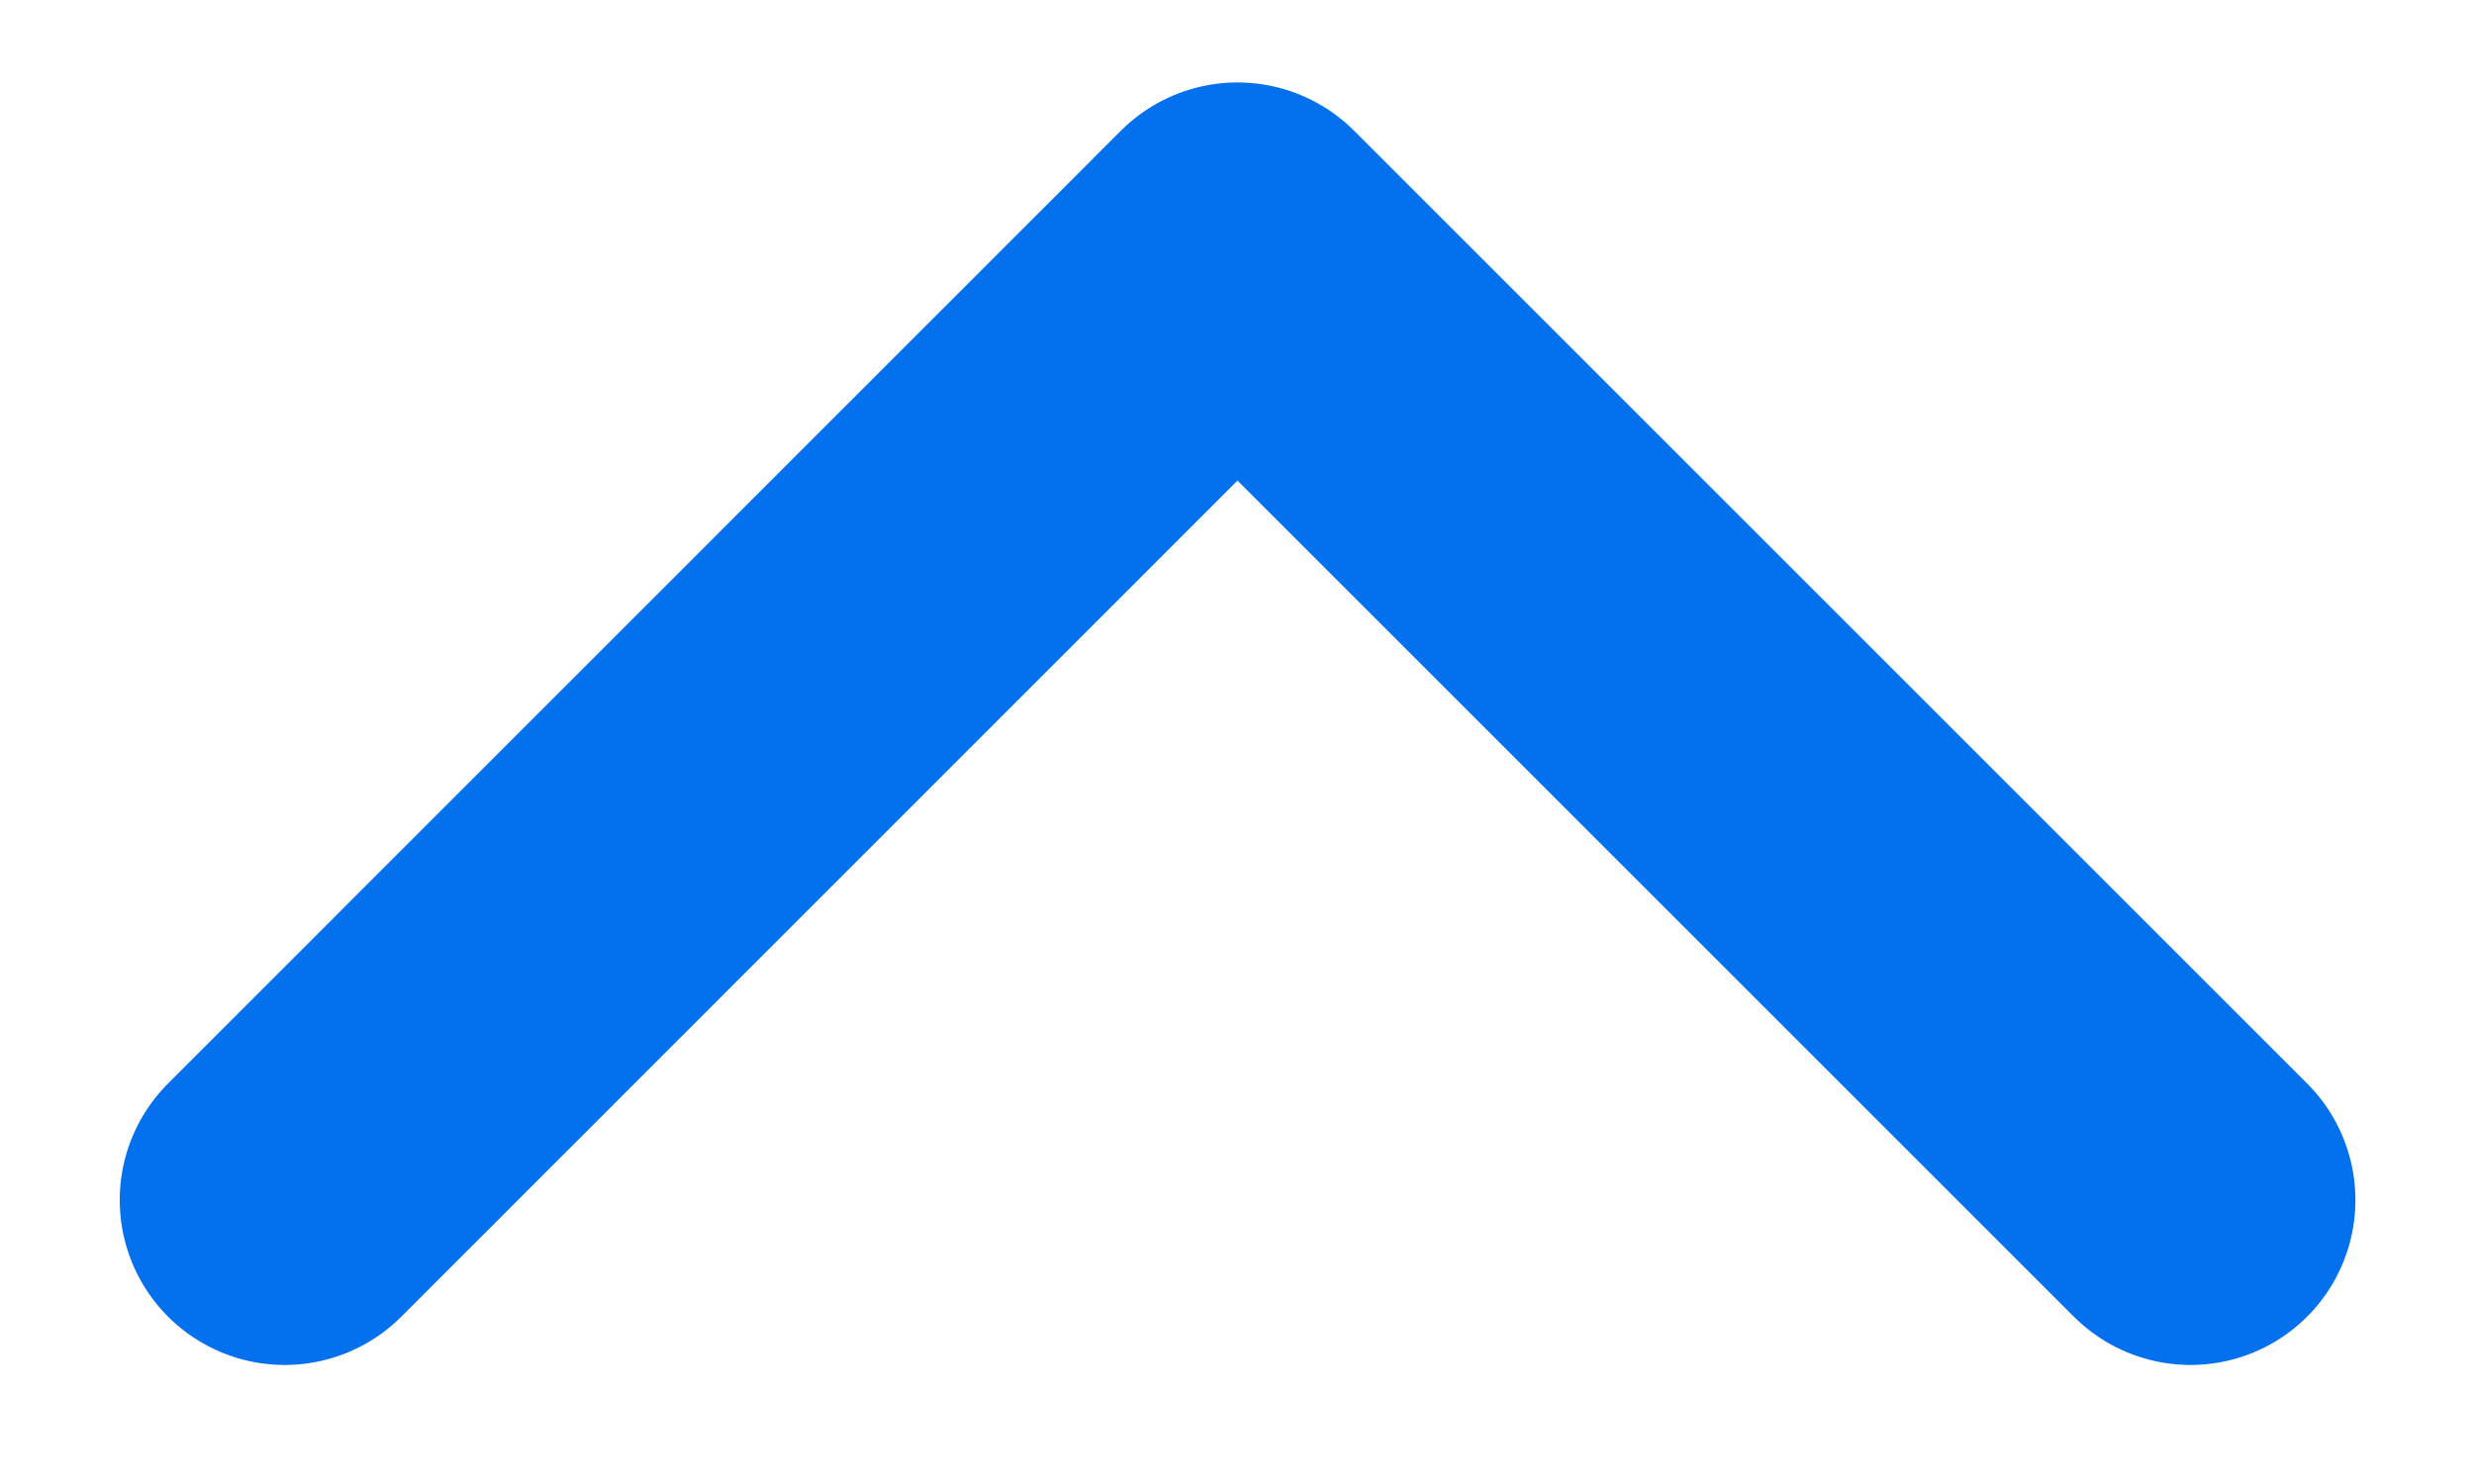
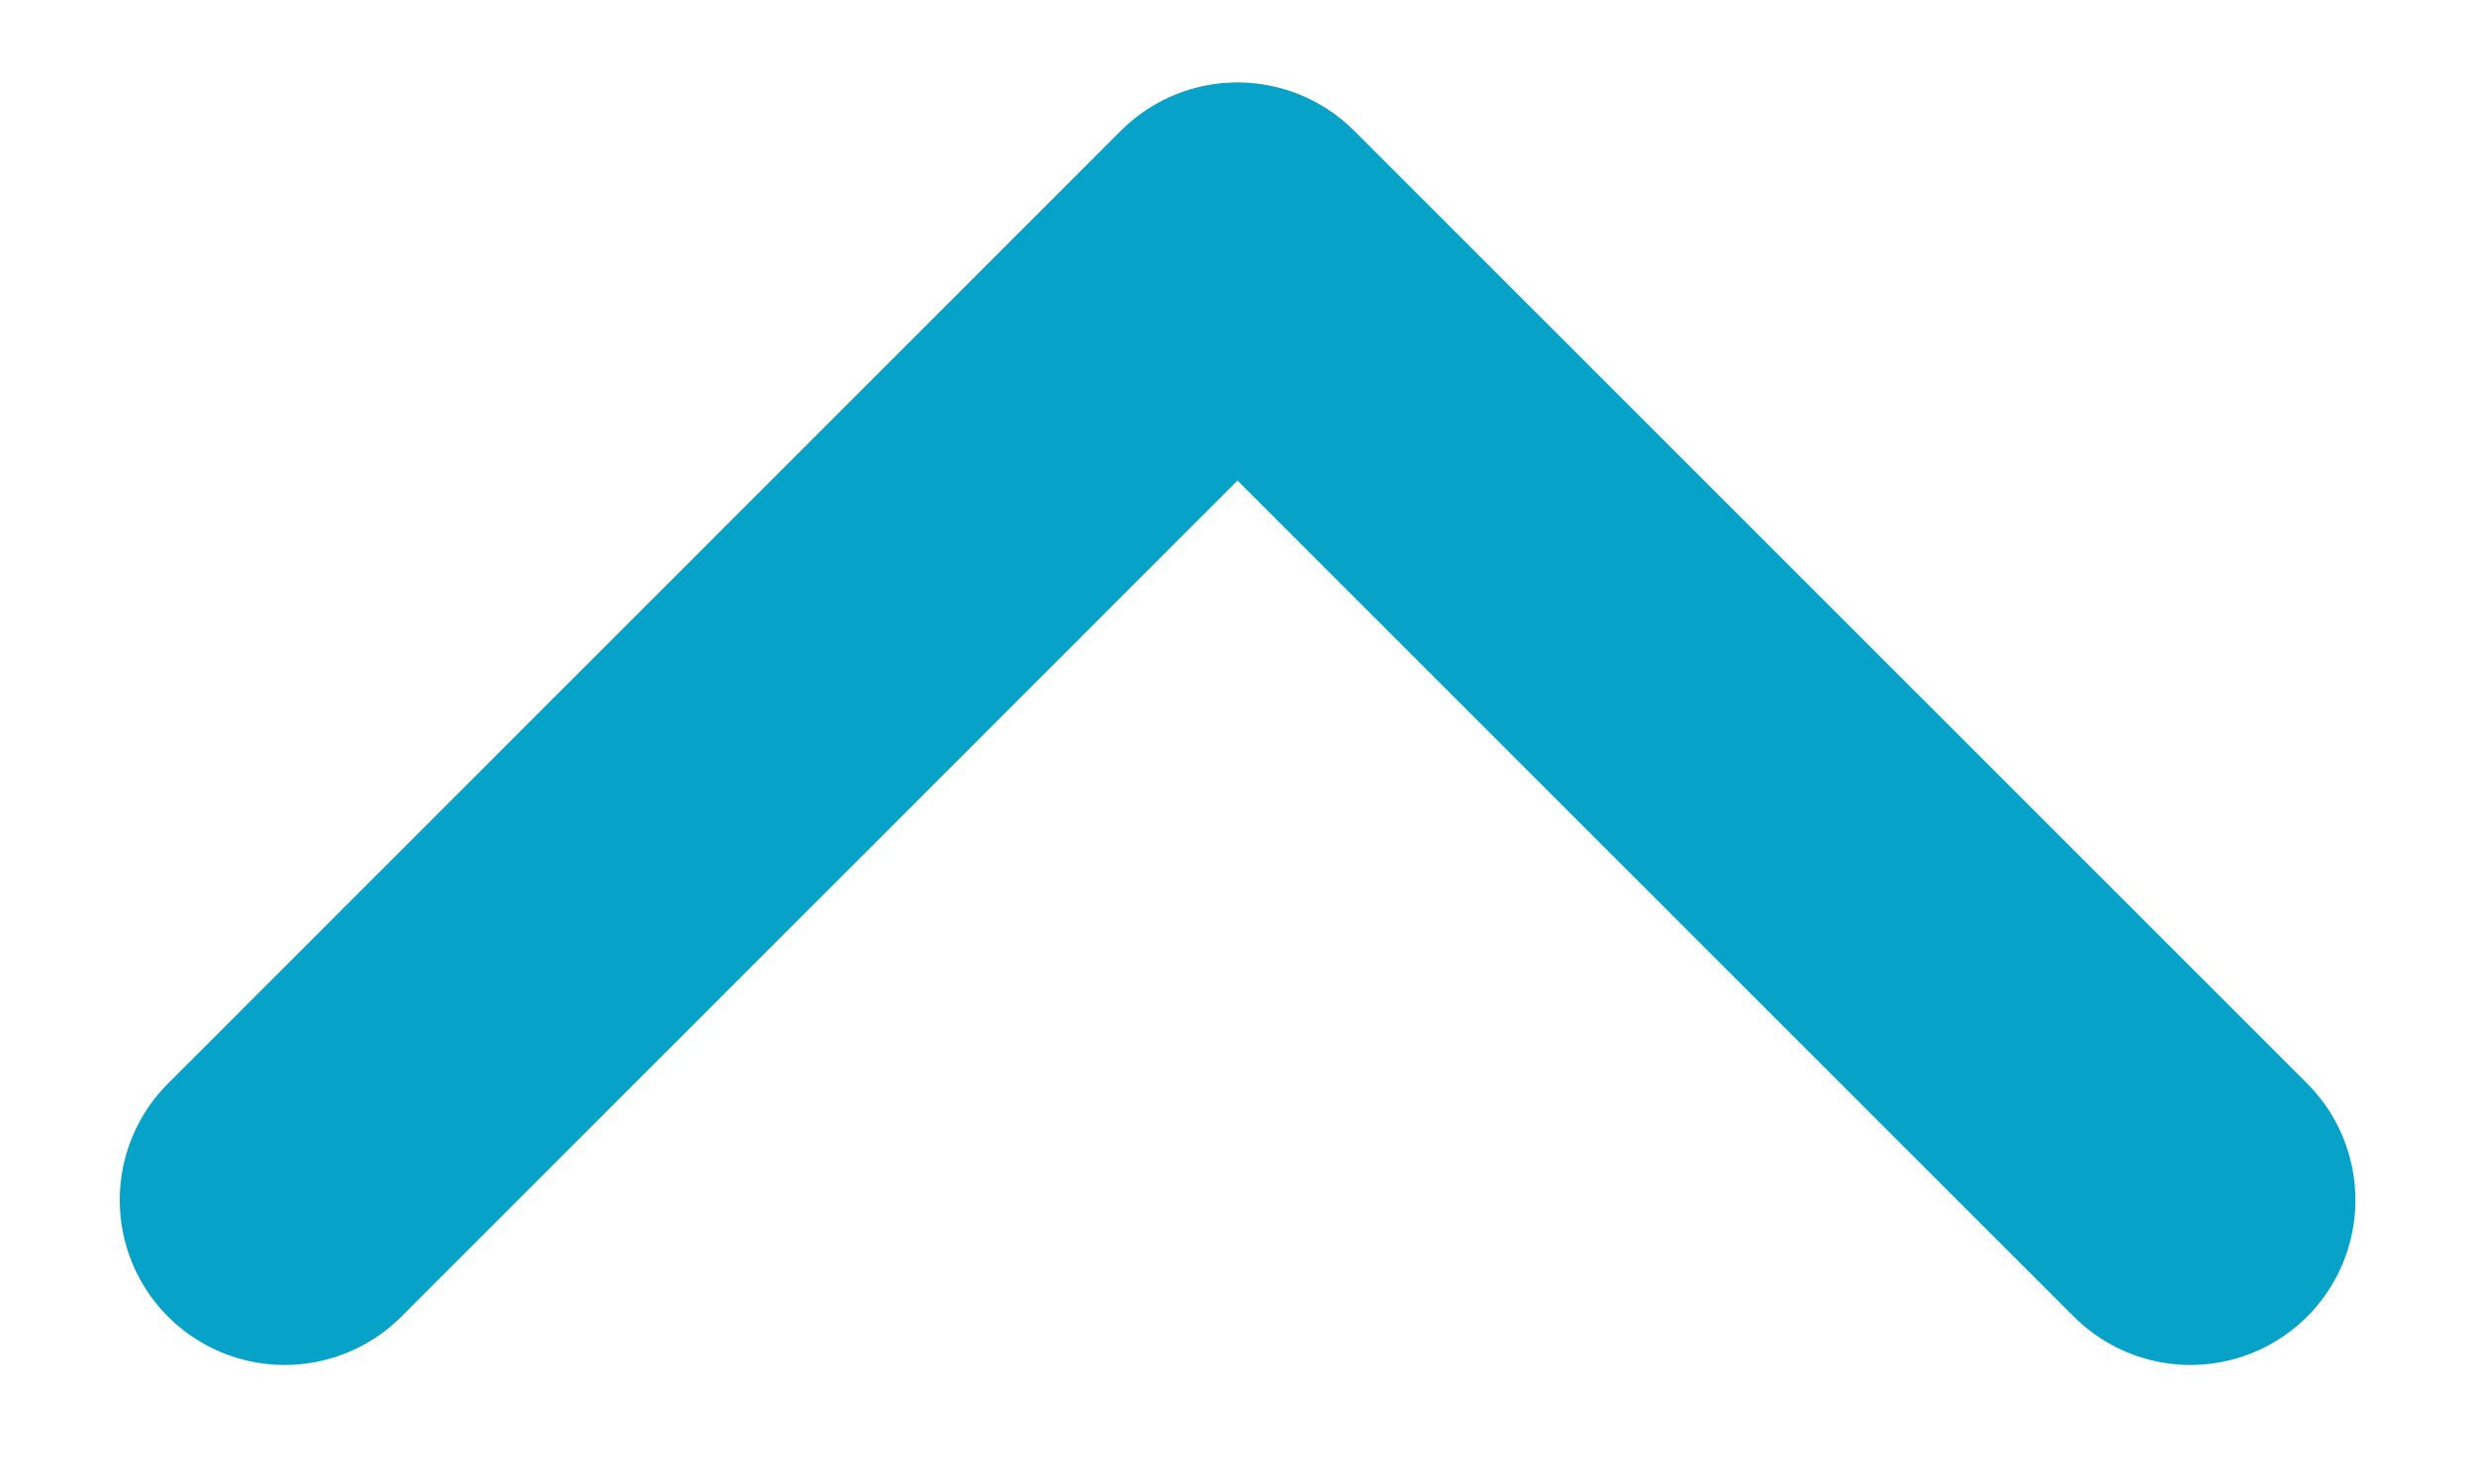
<svg xmlns="http://www.w3.org/2000/svg" width="15" height="9" viewBox="0 0 15 9" fill="none">
-   <path d="M1.726 7.278L7.503 1.5L13.281 7.278" stroke="#0371EE" stroke-width="2" stroke-linecap="round" stroke-linejoin="round" />
+   <path d="M1.726 7.278L7.503 1.5L13.281 7.278" stroke="rgb(7 162 199)" stroke-width="2" stroke-linecap="round" stroke-linejoin="round" />
</svg>
